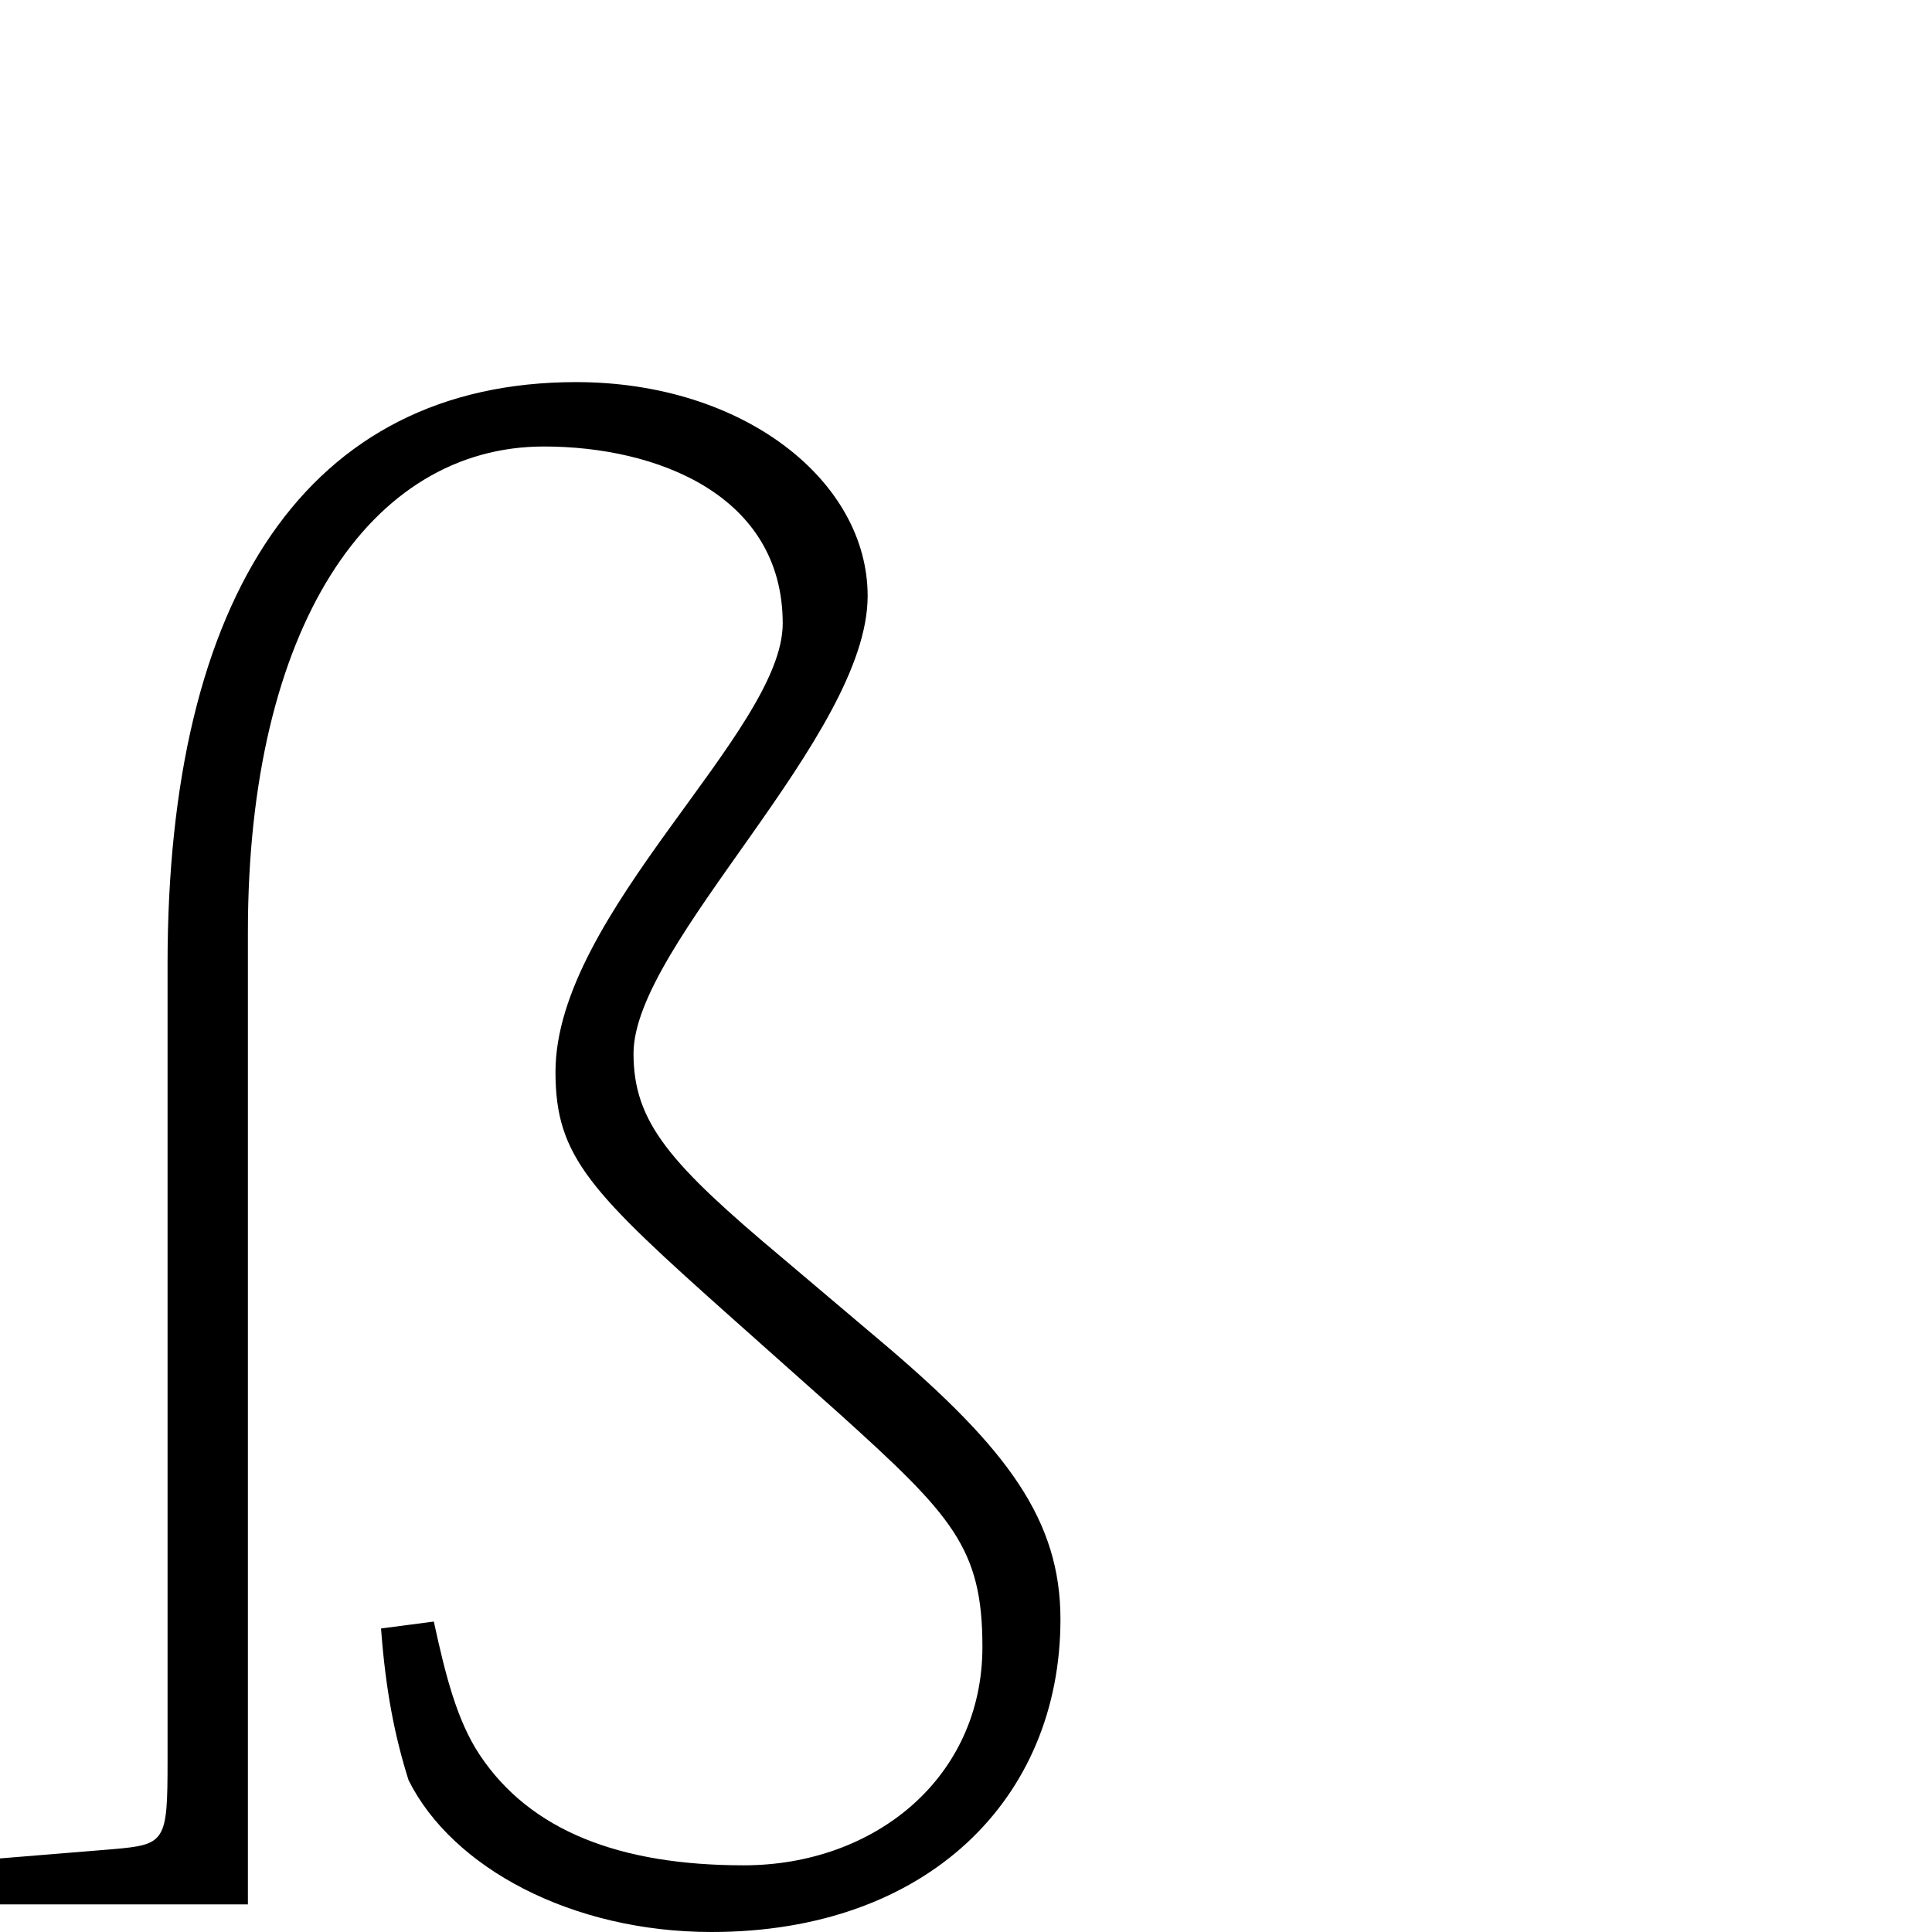
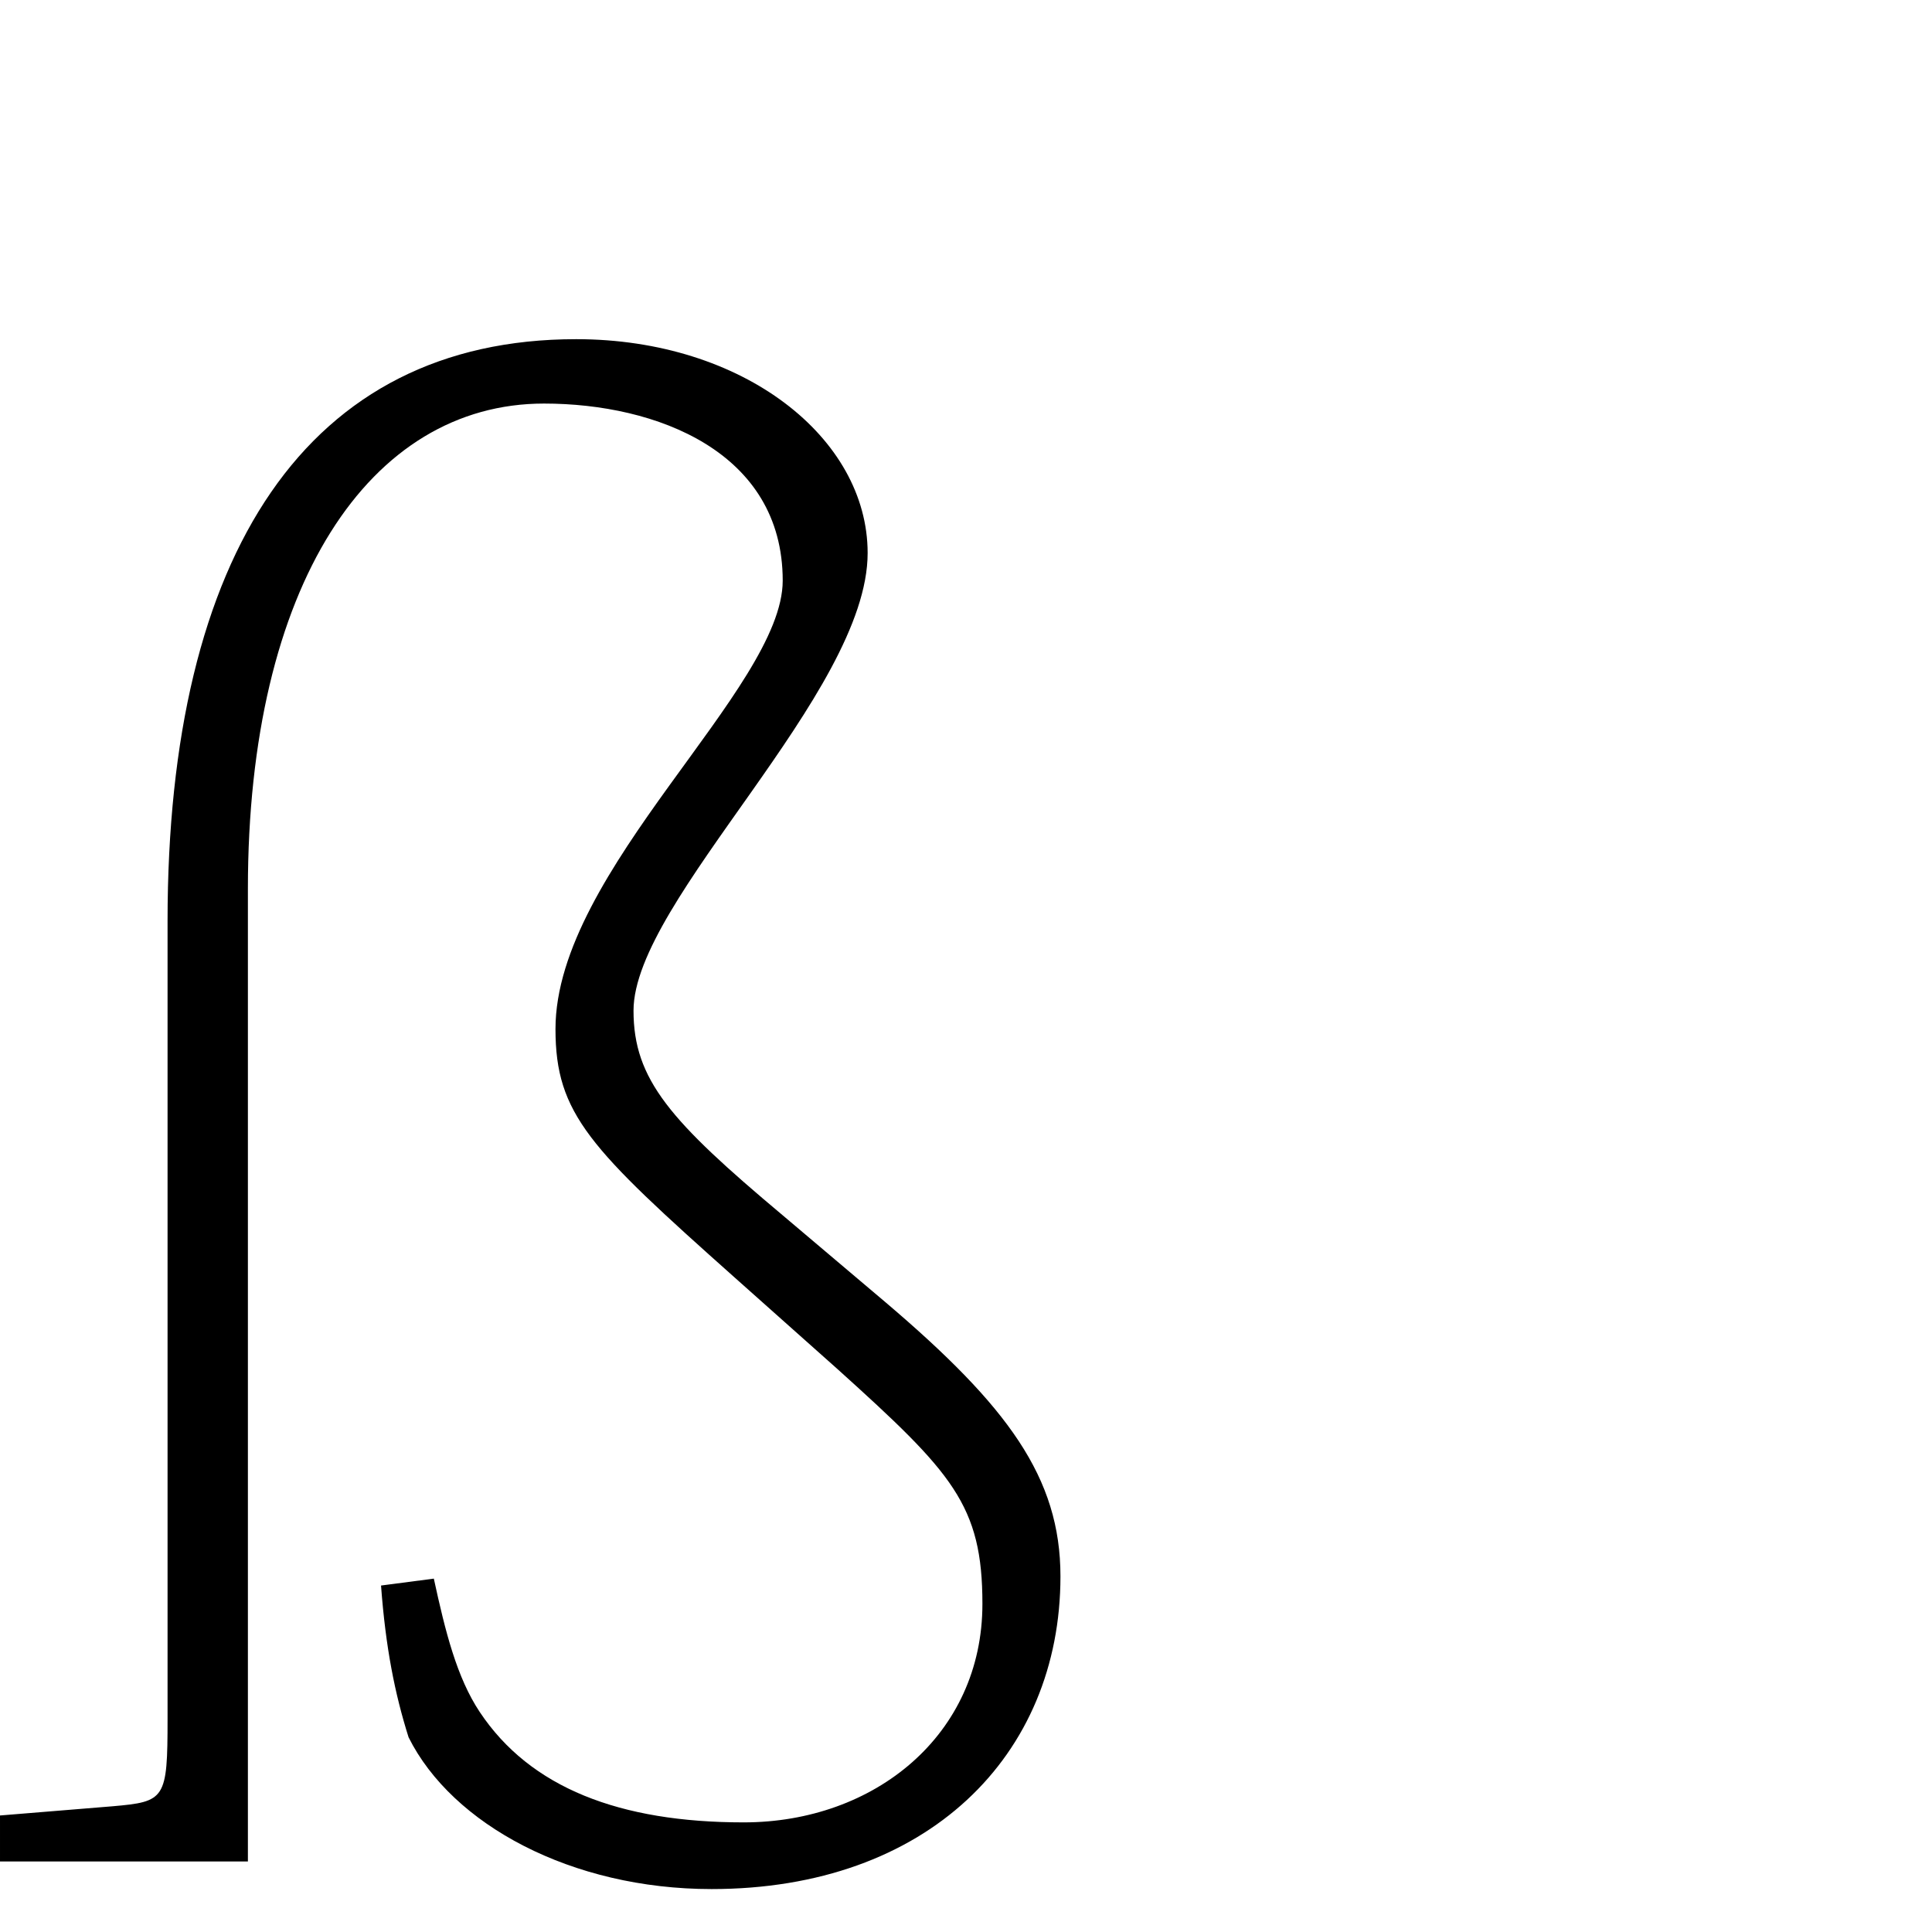
<svg xmlns="http://www.w3.org/2000/svg" width="900" height="900" viewBox="0 0 900 900">
-   <path fill-rule="evenodd" d="M0,687.722 L52.394,683.437 C76.988,681.295 78.056,680.223 78.056,642.731 L78.056,271.019 C78.056,99.625 143.281,0 268.385,0 C346.439,0 404.181,46.063 404.181,99.622 C404.181,164.967 295.117,261.378 295.117,312.796 C295.117,344.932 312.226,364.214 364.618,408.135 L412.736,448.84 C469.406,497.044 494,530.252 494,576.315 C494,659.869 431.983,722 331.473,722 C266.248,722 210.646,692.008 190.332,651.3 C183.916,630.947 179.639,609.523 177.501,580.601 L202.095,577.385 C207.443,602.024 212.788,623.447 223.482,639.515 C247.006,674.868 288.707,690.936 346.444,690.936 C407.393,690.936 457.647,650.228 457.647,589.17 C457.647,543.107 443.749,528.111 390.285,479.906 L342.166,437.057 C274.803,377.071 258.765,361.002 258.765,321.367 C258.765,247.454 364.618,162.825 364.618,112.479 C364.618,52.492 305.811,29.995 253.417,29.995 C172.153,29.995 115.481,114.621 115.481,256.023 L115.481,709.146 L0.002,709.146 L0.002,687.722 L0,687.722 Z" transform="translate(0 178)" />
+   <path fill-rule="evenodd" d="M0,687.722 L52.394,683.437 C76.988,681.295 78.056,680.223 78.056,642.731 L78.056,271.019 C78.056,99.625 143.281,0 268.385,0 C346.439,0 404.181,46.063 404.181,99.622 C404.181,164.967 295.117,261.378 295.117,312.796 C295.117,344.932 312.226,364.214 364.618,408.135 L412.736,448.84 C469.406,497.044 494,530.252 494,576.315 C494,659.869 431.983,722 331.473,722 C266.248,722 210.646,692.008 190.332,651.3 C183.916,630.947 179.639,609.523 177.501,580.601 L202.095,577.385 C207.443,602.024 212.788,623.447 223.482,639.515 C247.006,674.868 288.707,690.936 346.444,690.936 C407.393,690.936 457.647,650.228 457.647,589.17 C457.647,543.107 443.749,528.111 390.285,479.906 L342.166,437.057 C274.803,377.071 258.765,361.002 258.765,321.367 C258.765,247.454 364.618,162.825 364.618,112.479 C364.618,52.492 305.811,29.995 253.417,29.995 C172.153,29.995 115.481,114.621 115.481,256.023 L115.481,709.146 L0.002,709.146 L0.002,687.722 L0,687.722 Z" transform="translate(0 158)" />
</svg>
